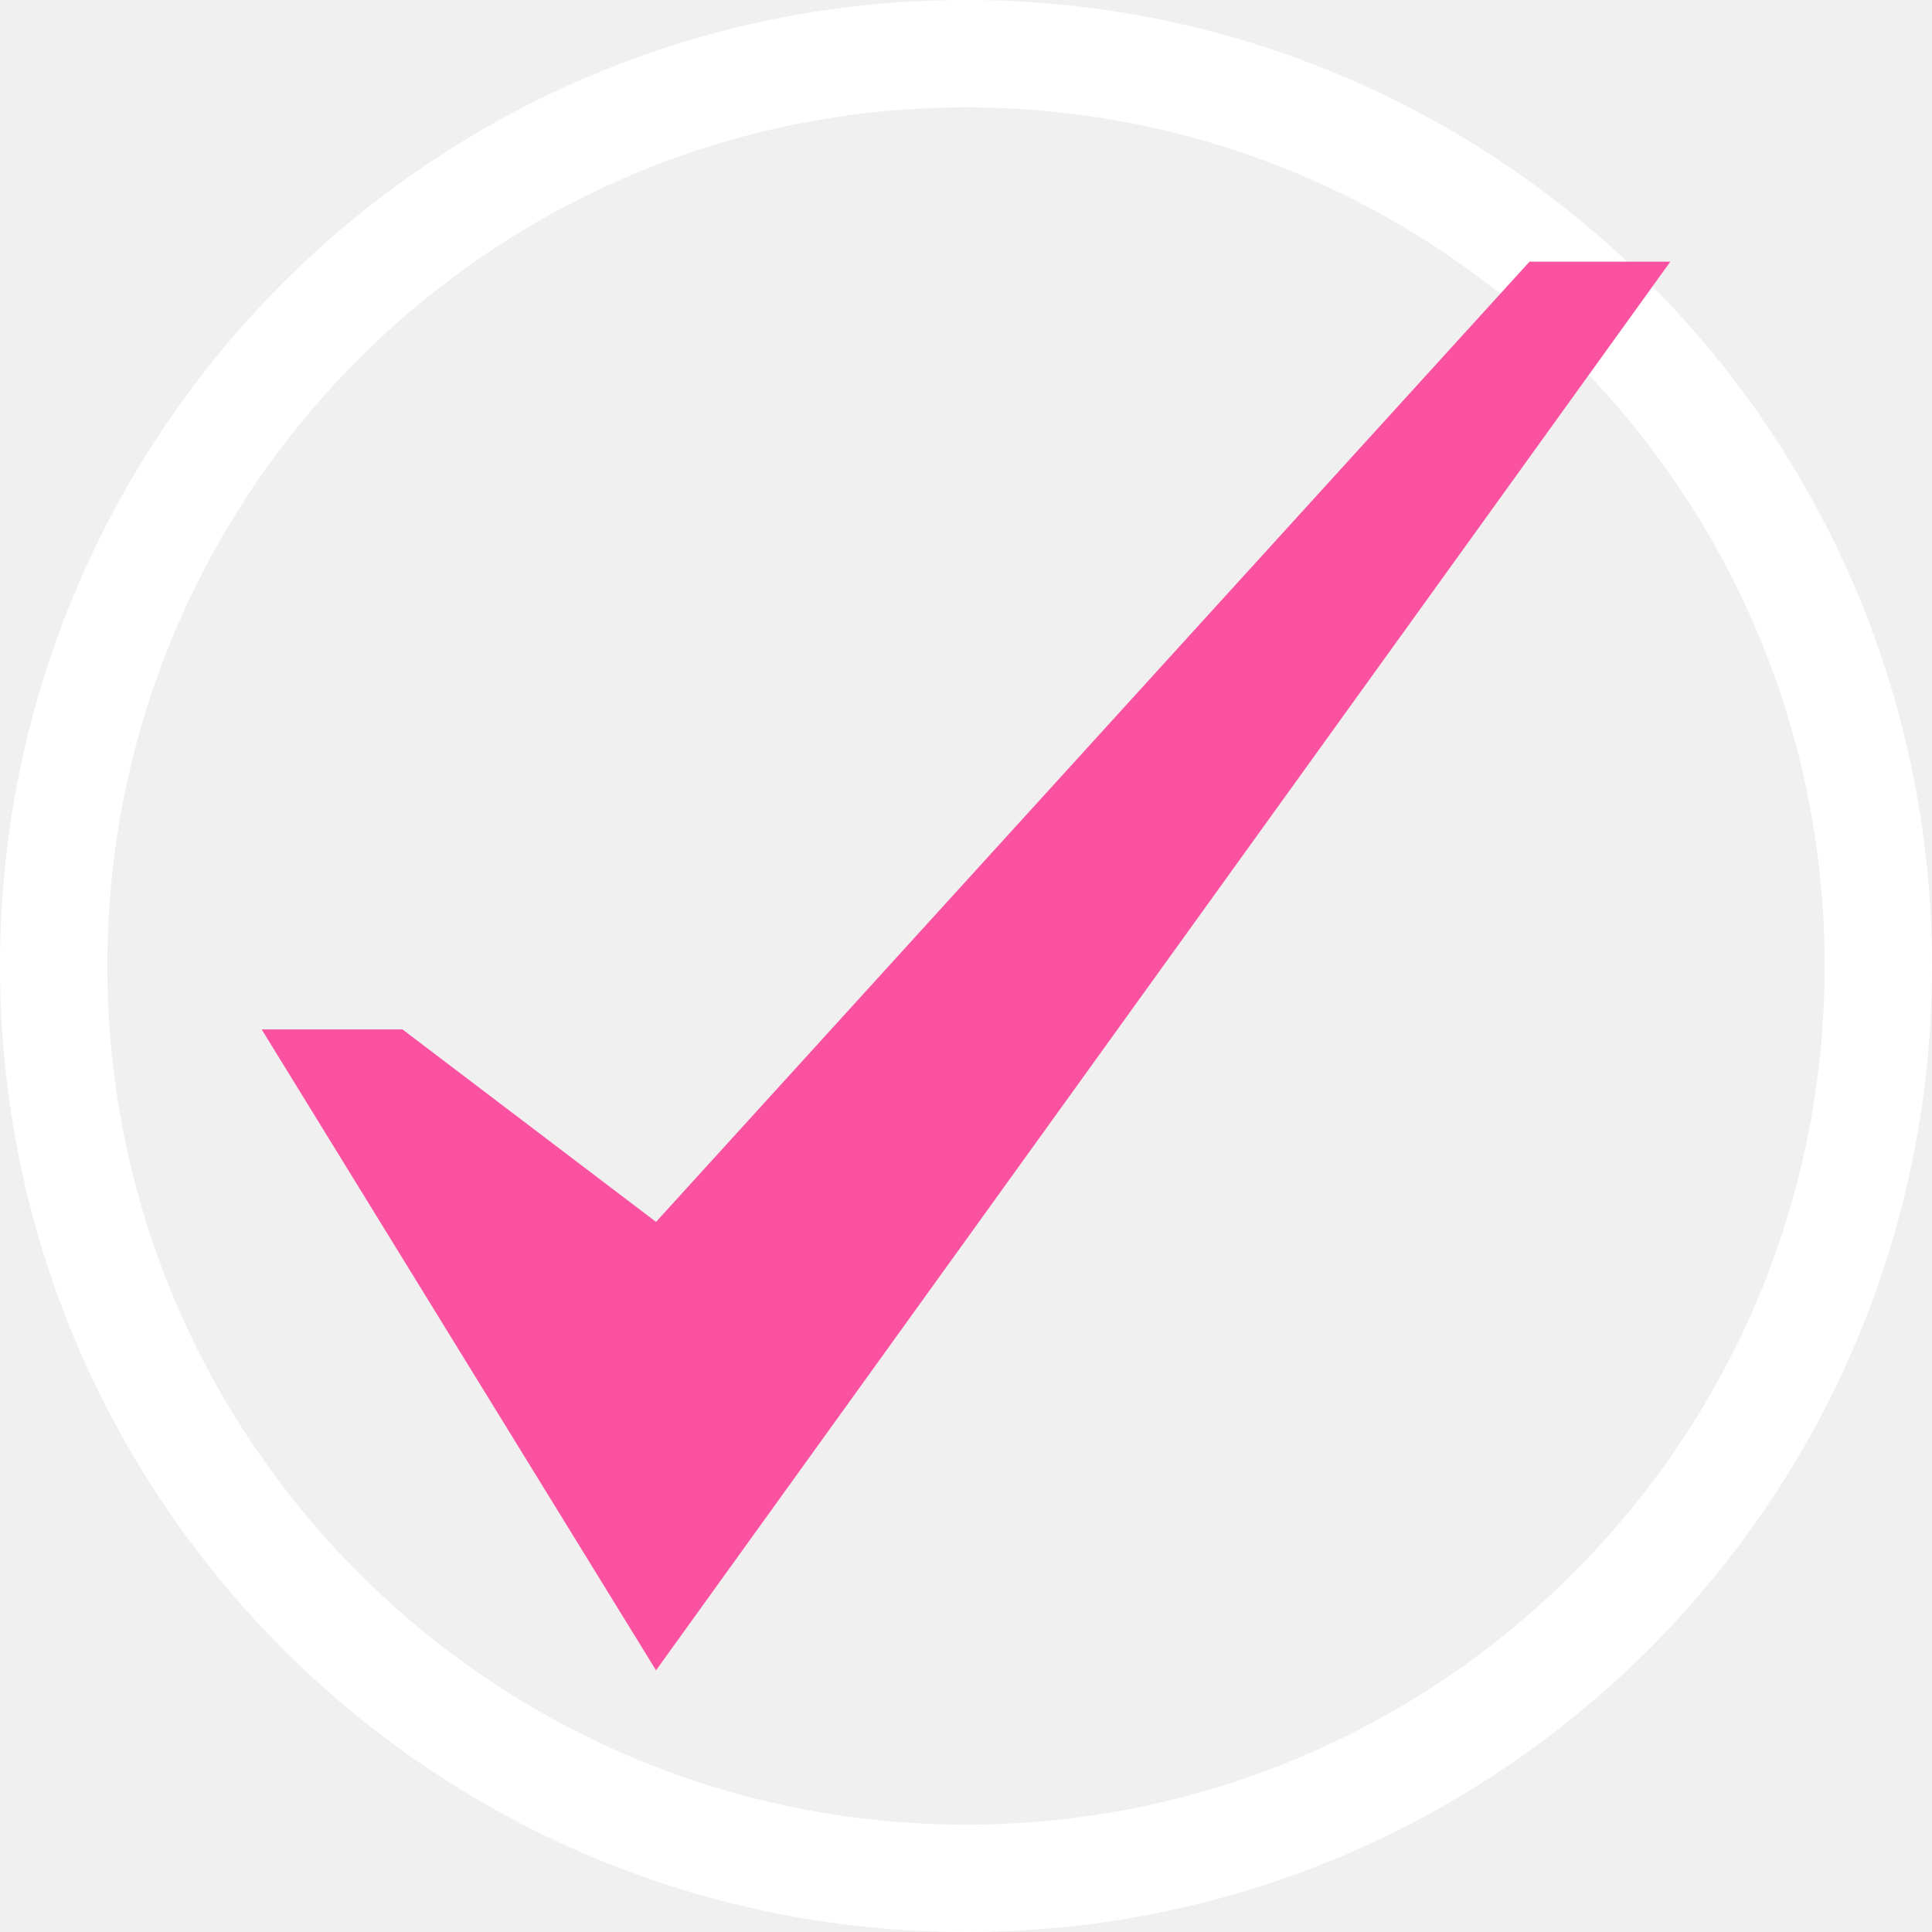
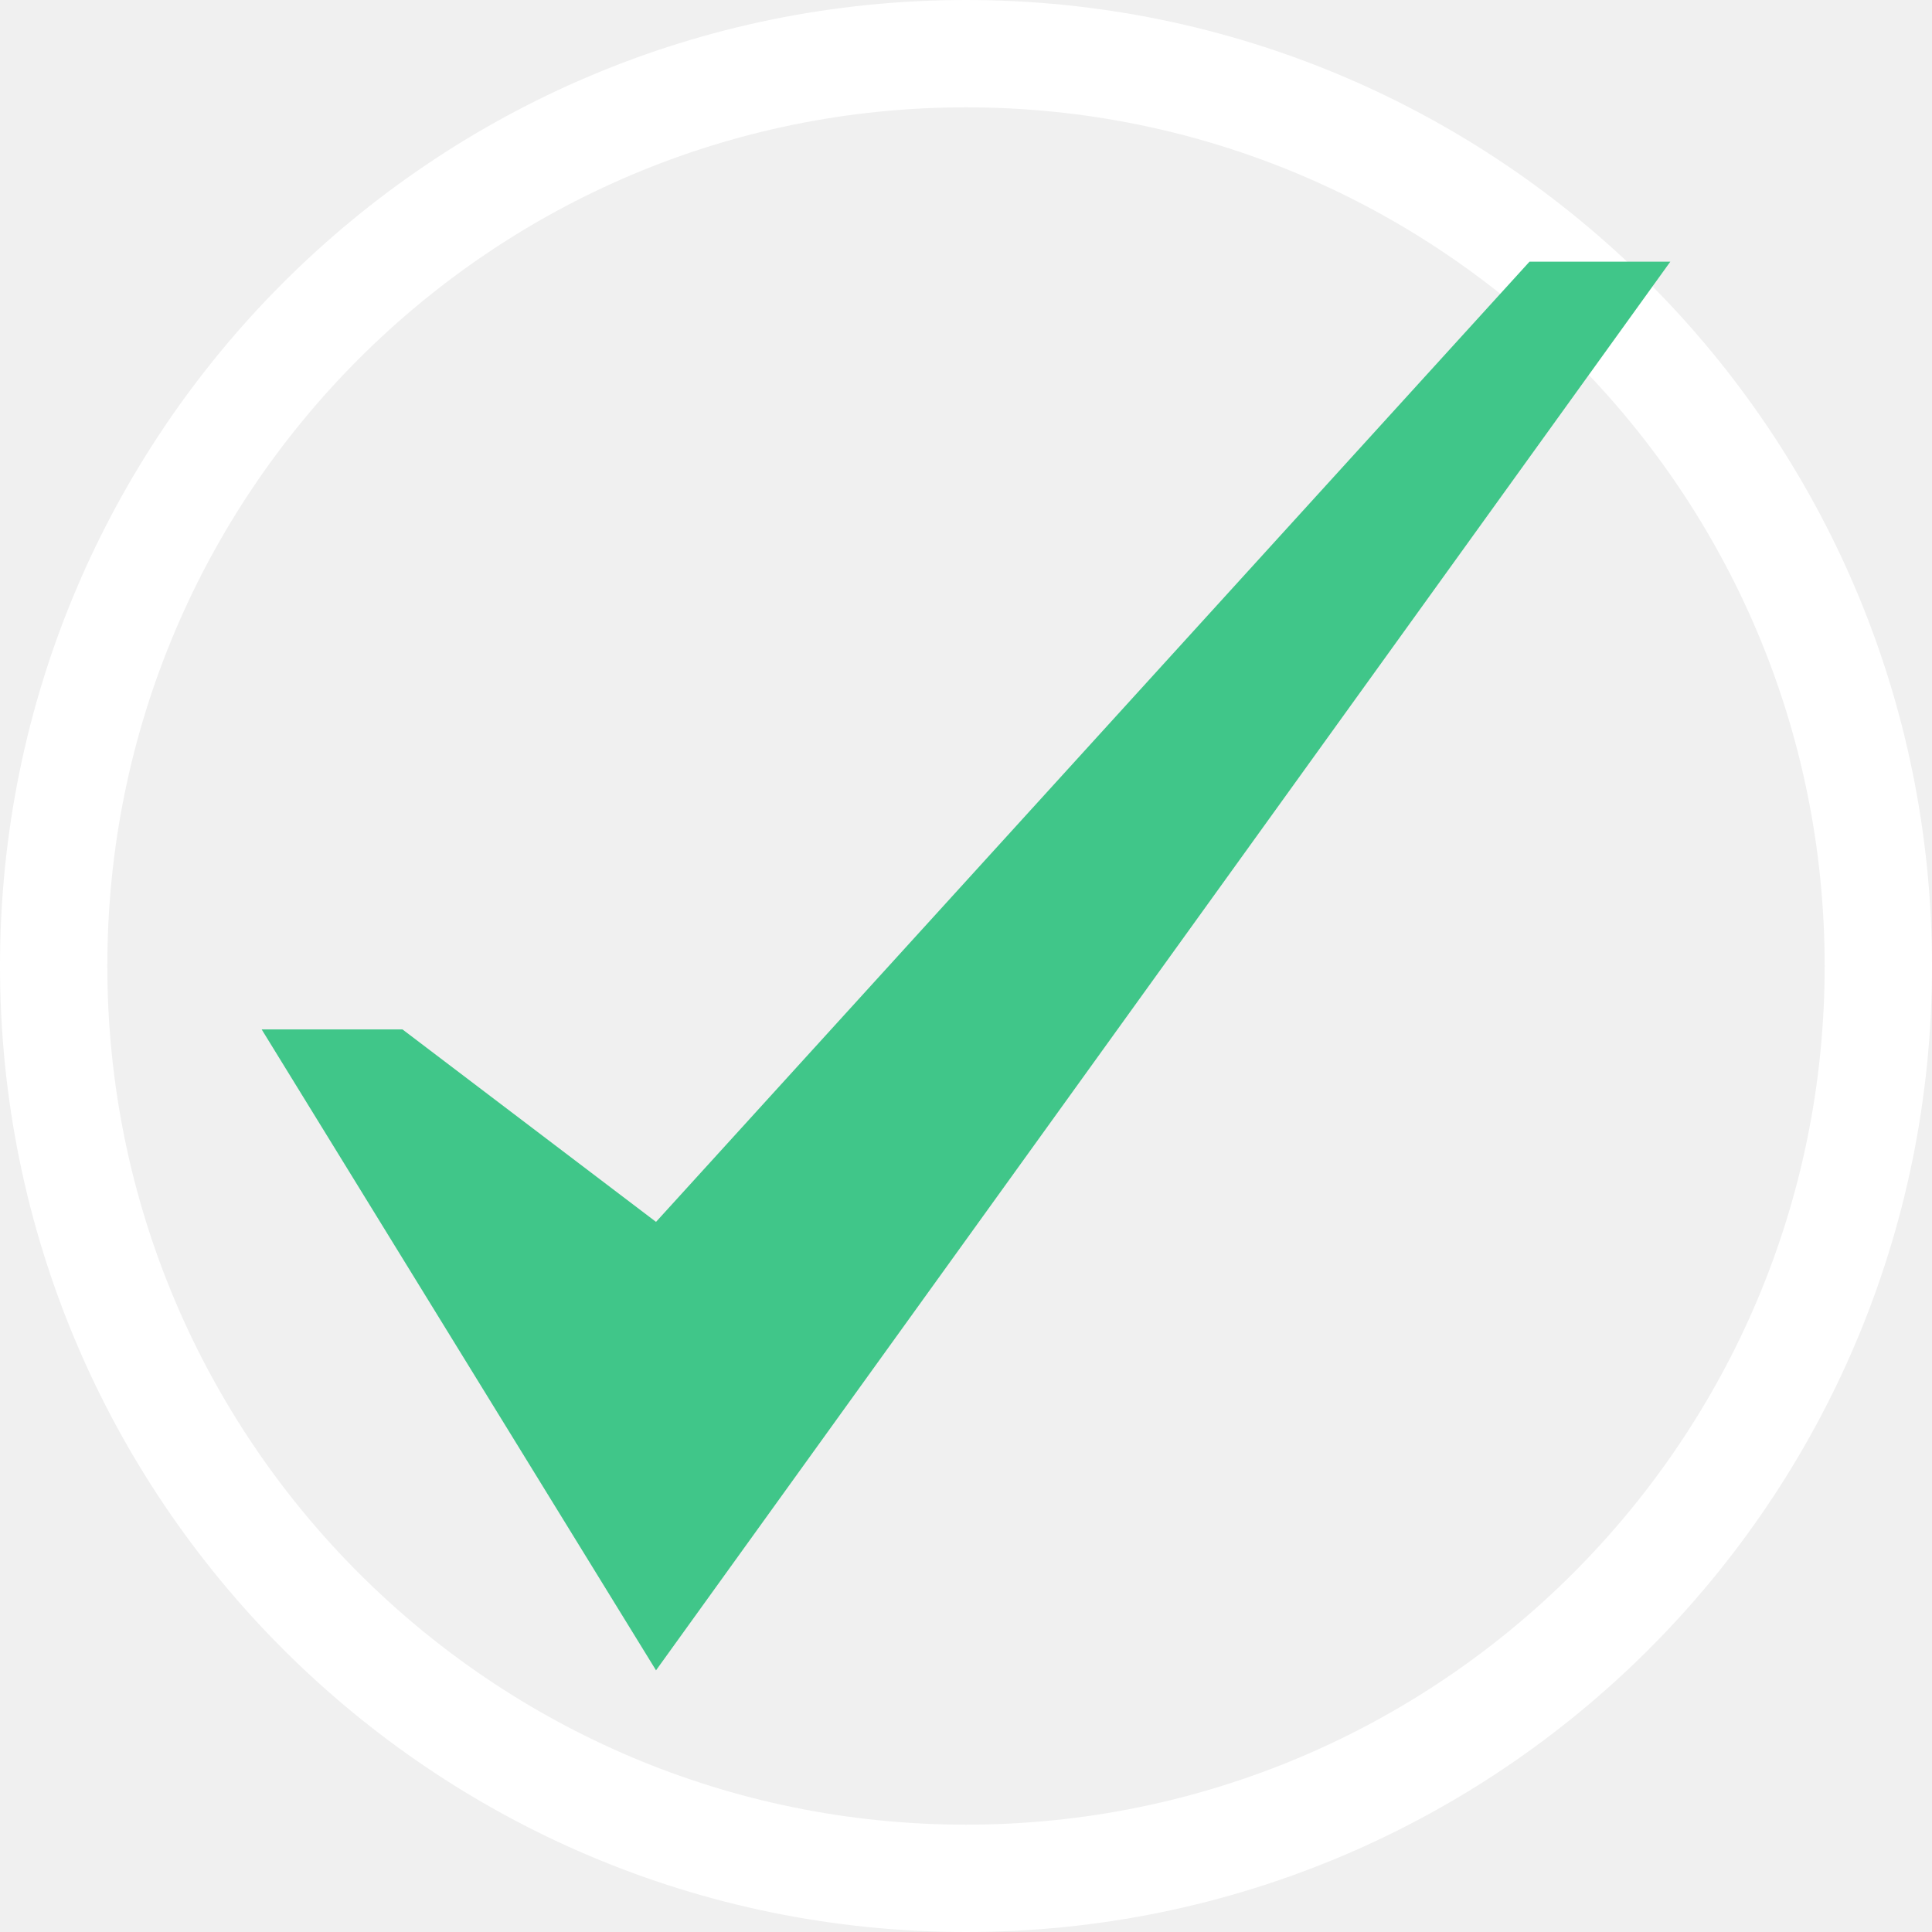
<svg xmlns="http://www.w3.org/2000/svg" width="18" height="18" viewBox="0 0 18 18" fill="none">
  <circle cx="9" cy="9" r="8.5" stroke="white" />
-   <path d="M14.25 2.438L6.112 11.384L3.75 9.591H2.438L6.112 15.562L15.562 2.438H14.25Z" fill="#FA52A0" />
+   <path d="M14.25 2.438L6.112 11.384L3.75 9.591H2.438L6.112 15.562L15.562 2.438H14.25Z" fill="#40c689" />
</svg>
